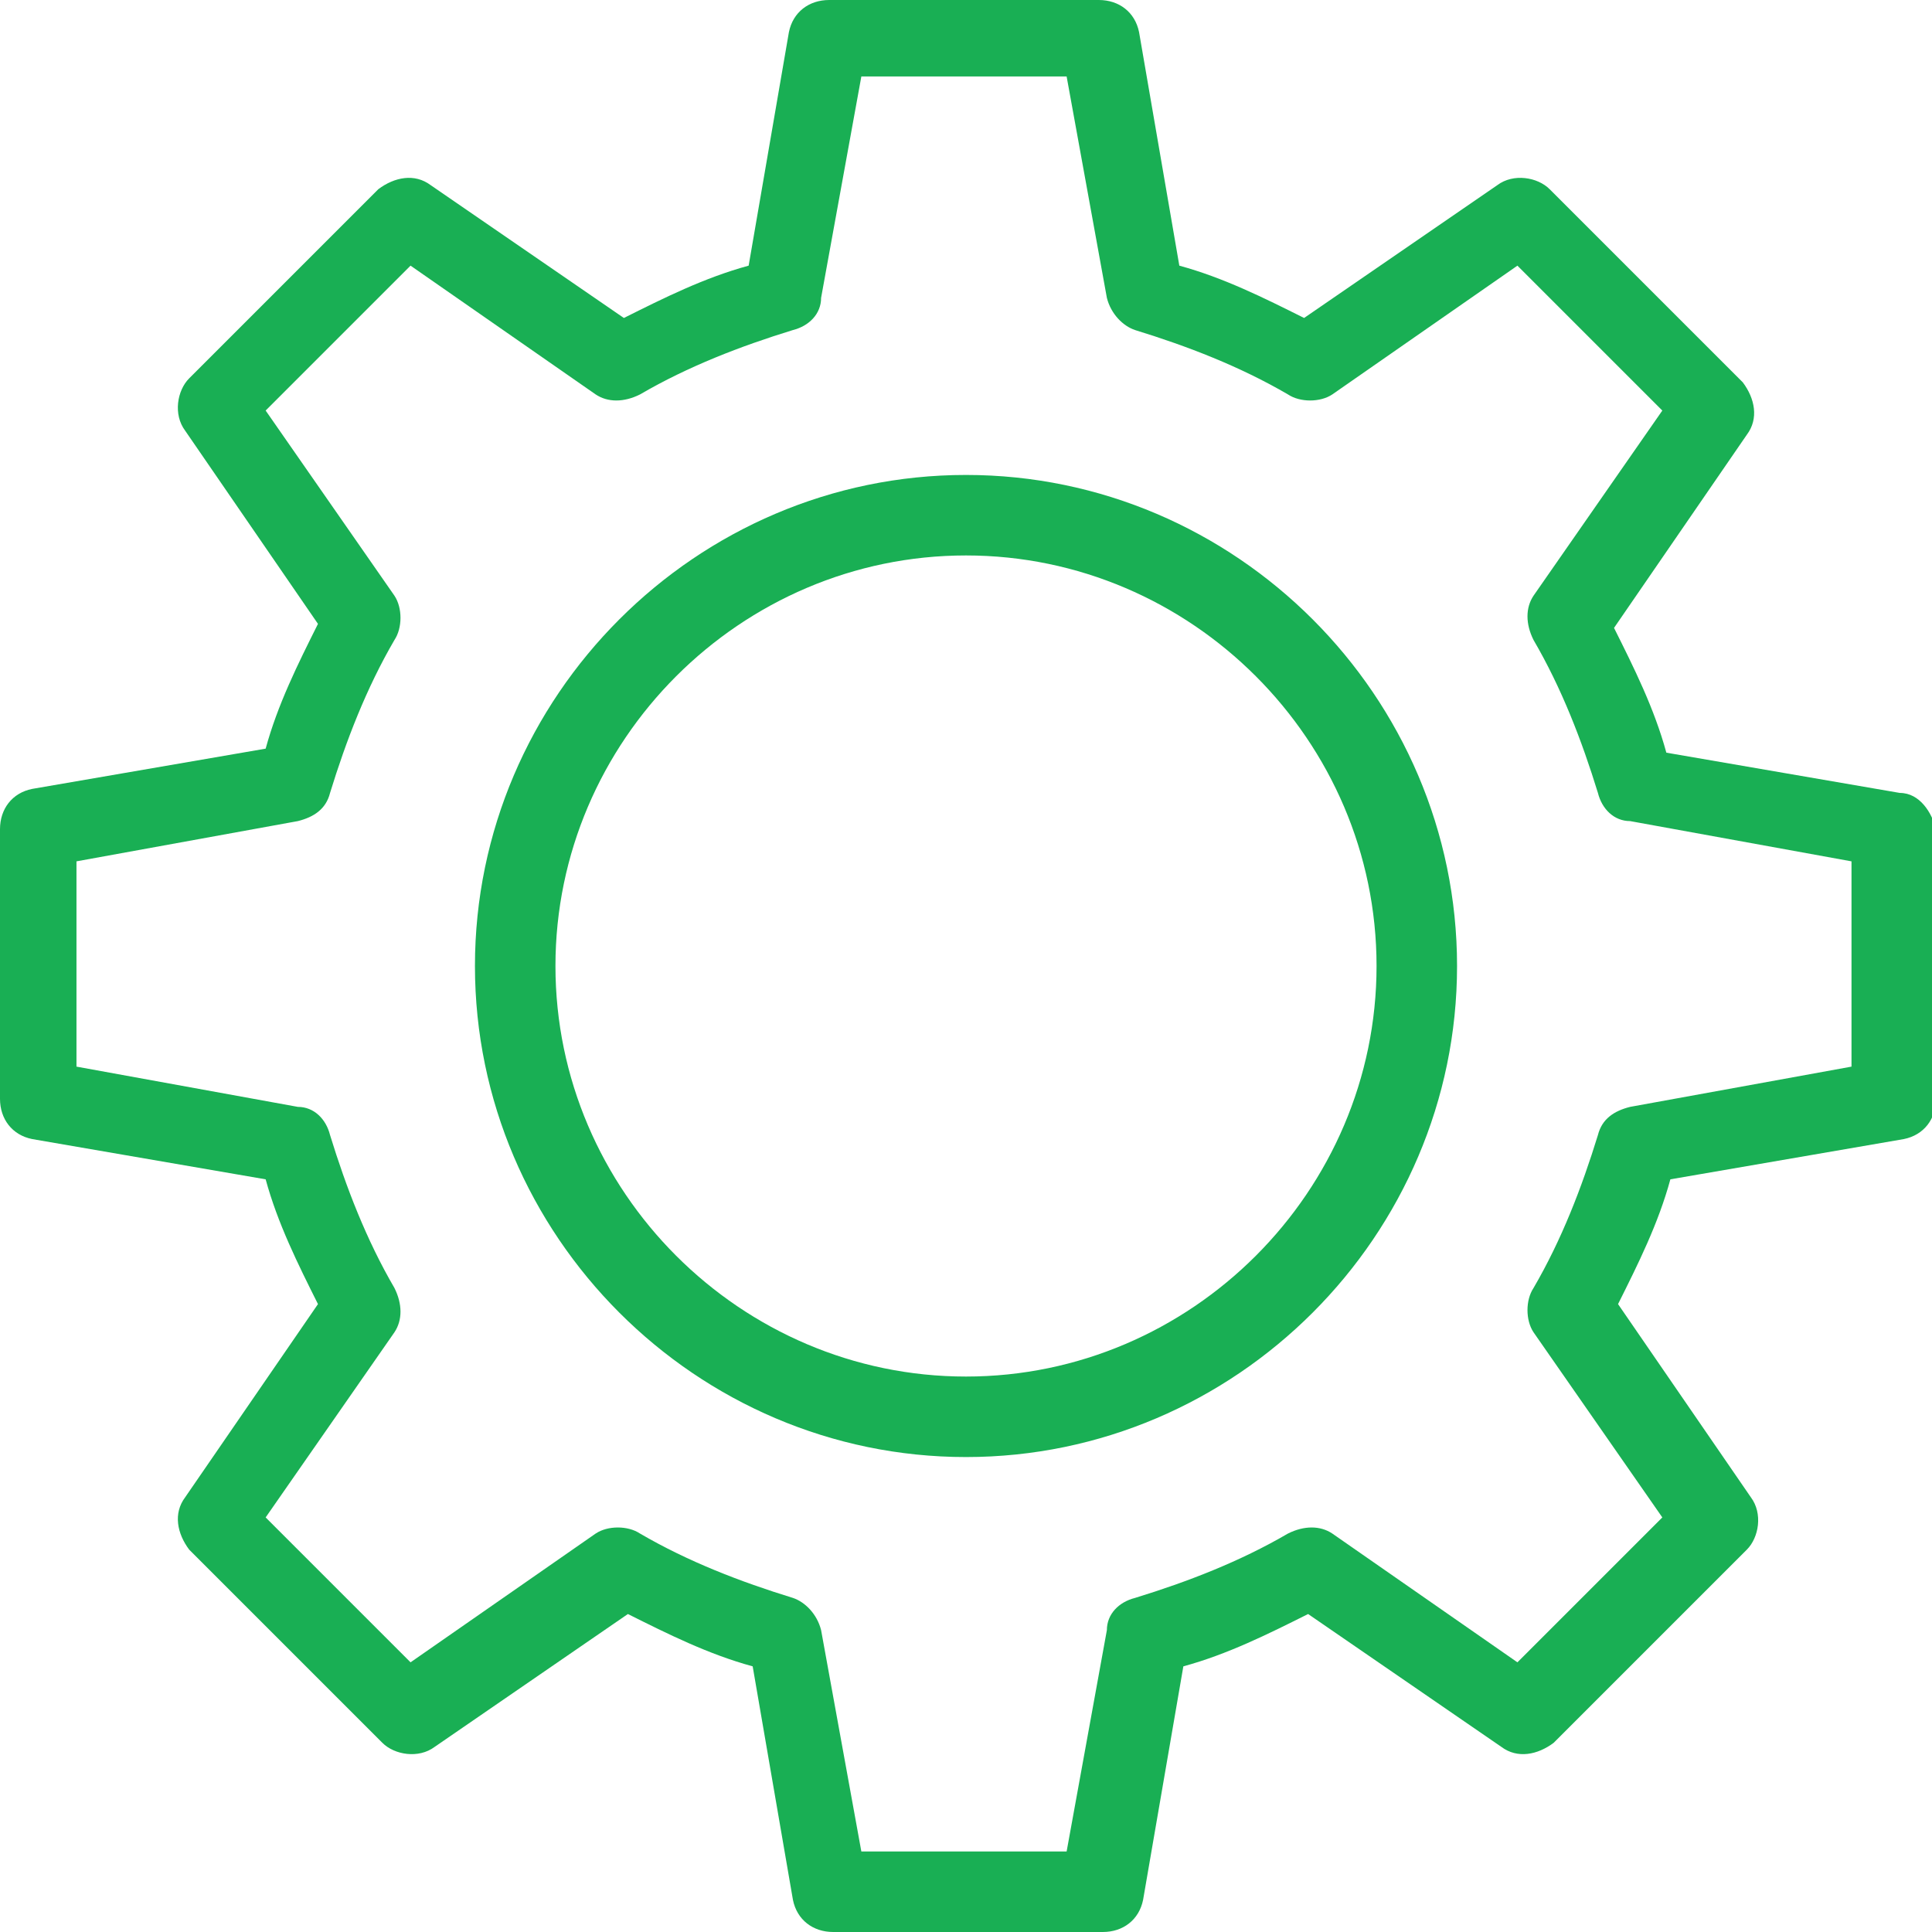
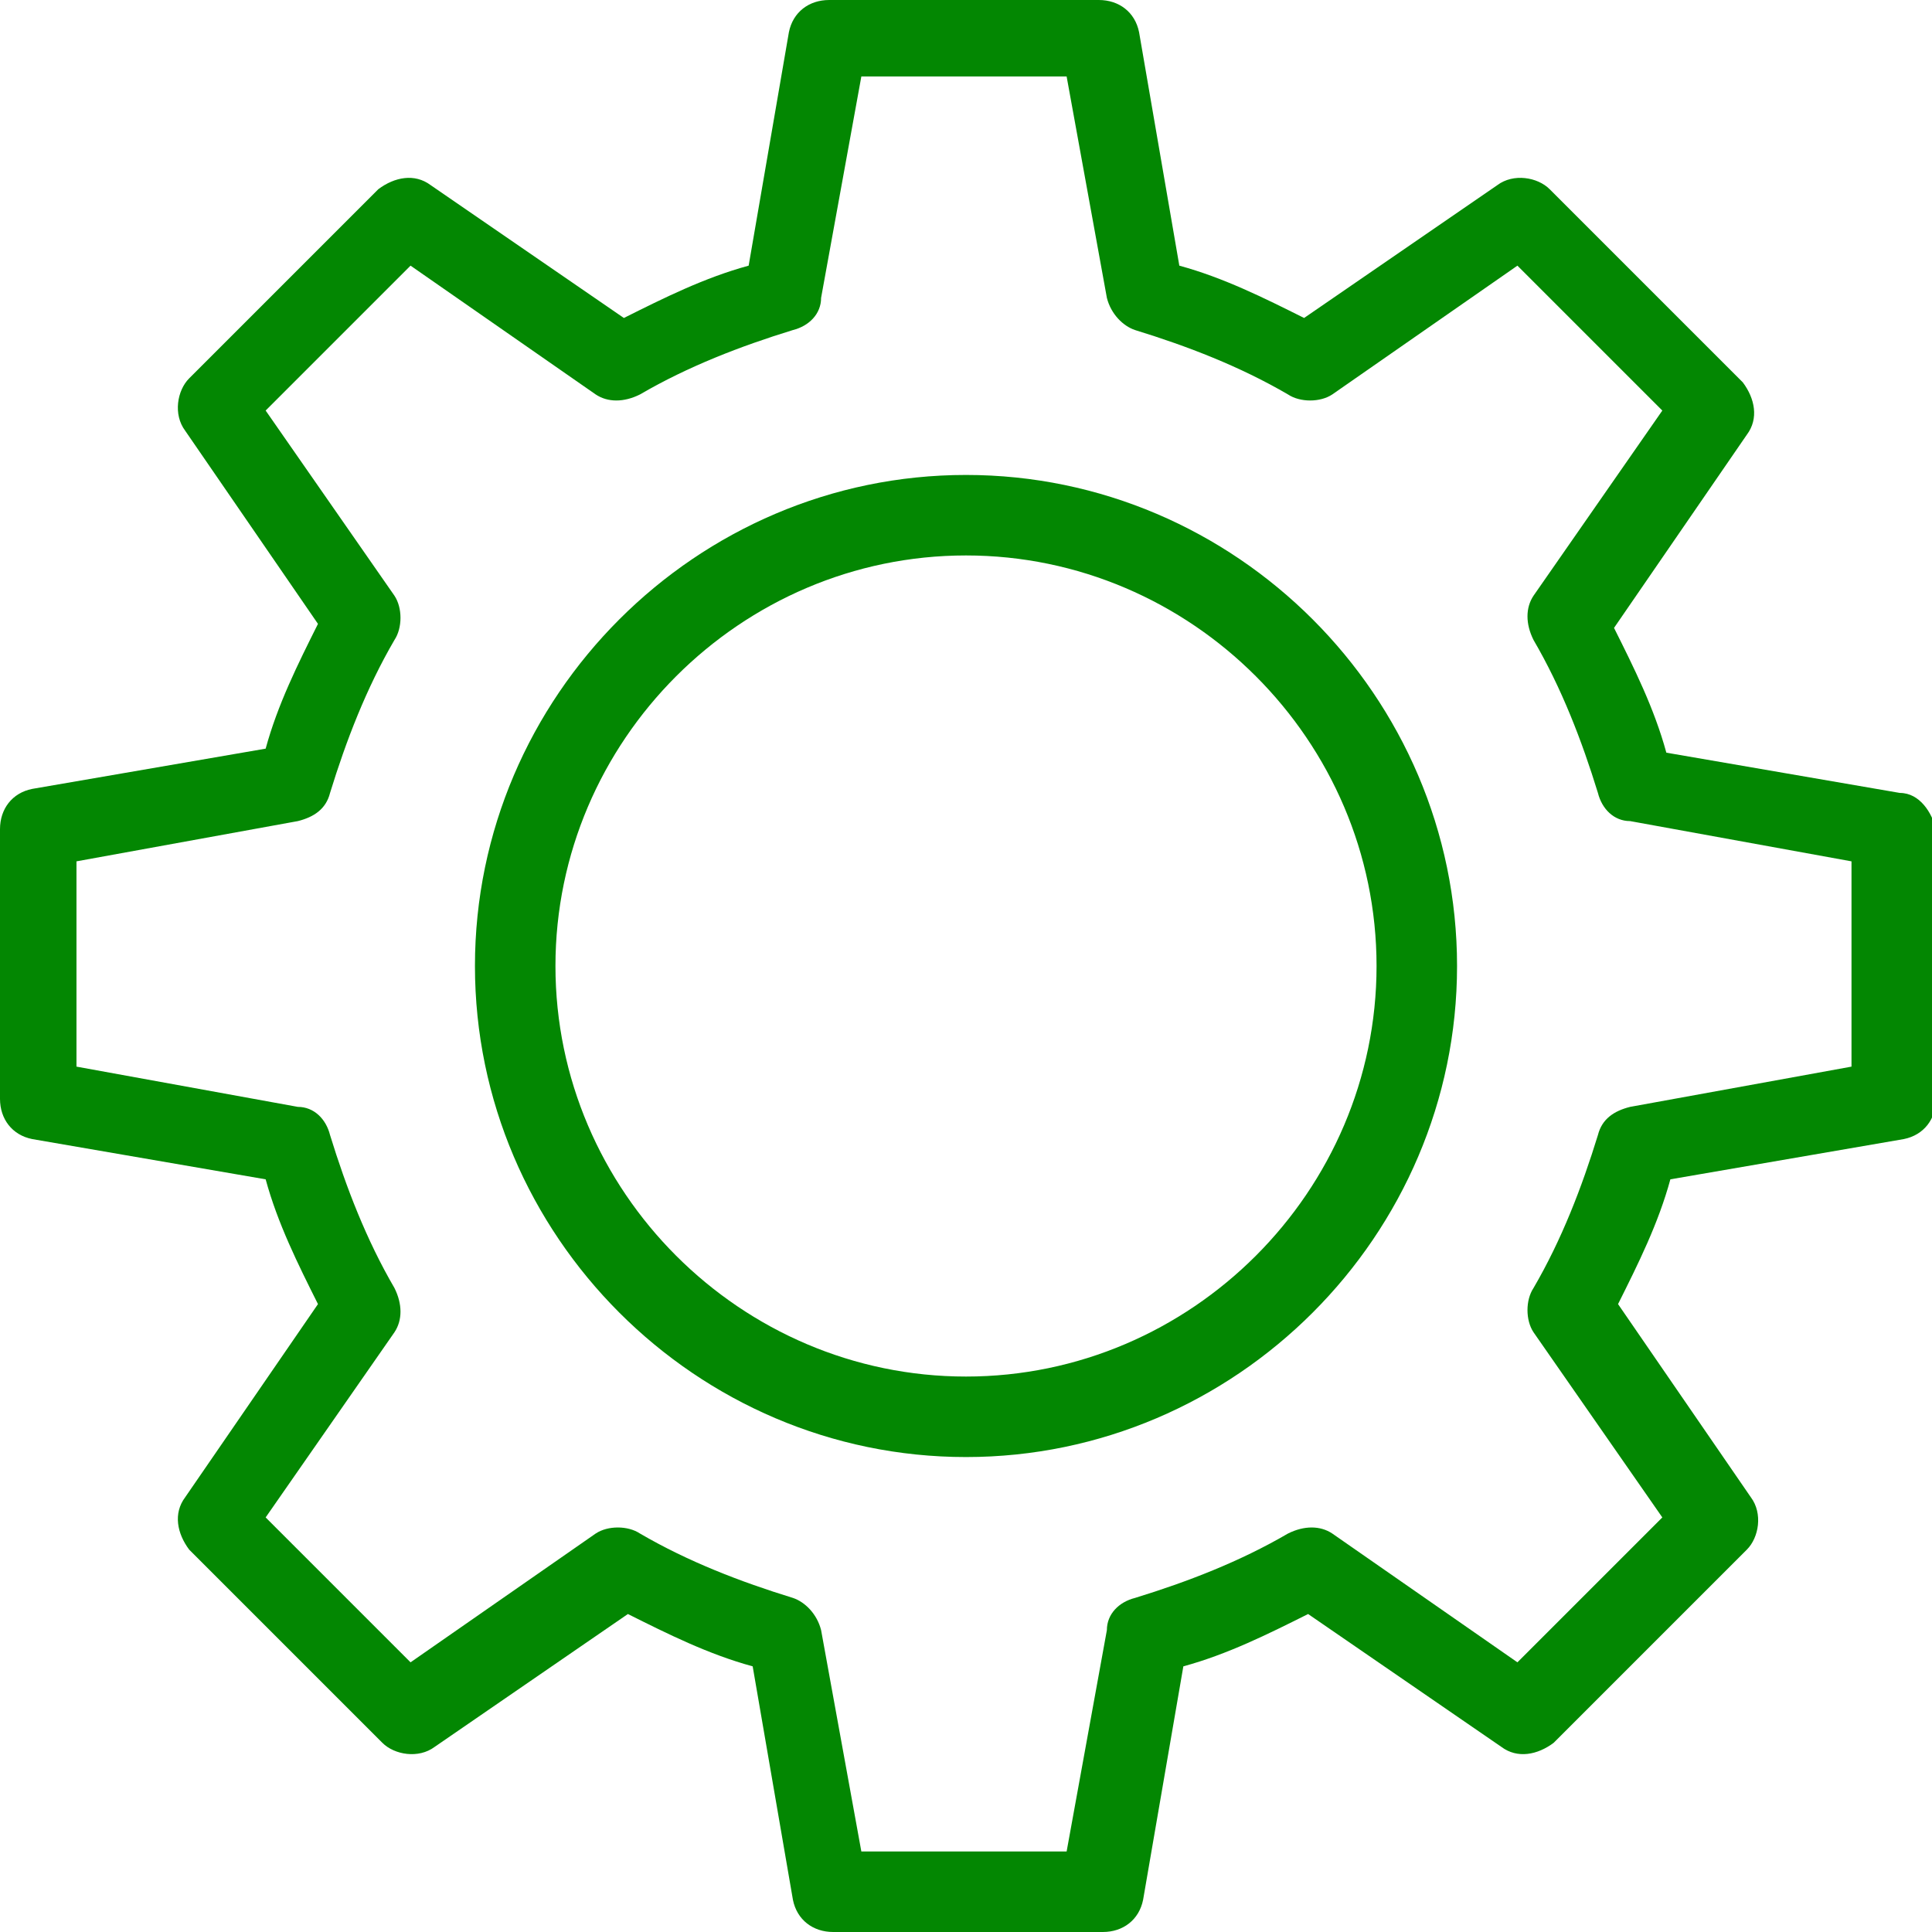
<svg xmlns="http://www.w3.org/2000/svg" id="Layer_1" width="48" height="48" viewBox="0 0 48 48" style="enable-background:new 0 0 48 48">
-   <style>.st0{fill:#19af54}</style>
+   <style>.st0{fill:#038702}</style>
  <g>
    <path class="st0" d="M24 11.8c-6.7.0-12.2 5.5-12.2 12.2S17.3 36.2 24 36.2 36.2 30.7 36.2 24 30.7 11.8 24 11.8zM24 34.2c-5.6.0-10.2-4.6-10.2-10.2S18.4 13.8 24 13.8 34.2 18.4 34.2 24 29.6 34.2 24 34.2z" />
    <path class="st0" d="M47.2 19.7l-5.8-1c-.3-1.1-.8-2.1-1.3-3.1l3.3-4.8c.3-.4.2-.9-.1-1.3l-4.8-4.8c-.3-.3-.9-.4-1.3-.1l-4.8 3.3c-1-.5-2-1-3.1-1.3l-1-5.8c-.1-.5-.5-.8-1-.8h-6.7c-.5.0-.9.3-1 .8l-1 5.8c-1.1.3-2.1.8-3.1 1.3l-4.8-3.3c-.4-.3-.9-.2-1.3.1L4.7 9.4c-.3.3-.4.9-.1 1.3l3.3 4.8c-.5 1-1 2-1.3 3.1l-5.8 1c-.5.1-.8.5-.8 1v6.7c0 .5.3.9.8 1l5.8 1c.3 1.1.8 2.1 1.3 3.1l-3.3 4.8c-.3.4-.2.9.1 1.3l4.8 4.8c.3.3.9.4 1.3.1l4.8-3.3c1 .5 2 1 3.1 1.3l1 5.8c.1.5.5.8 1 .8h6.7c.5.0.9-.3 1-.8l1-5.8c1.1-.3 2.1-.8 3.1-1.3l4.8 3.3c.4.3.9.2 1.3-.1l4.8-4.8c.3-.3.4-.9.1-1.3l-3.3-4.8c.5-1 1-2 1.3-3.1l5.8-1c.5-.1.8-.5.8-1v-6.7C48 20.2 47.7 19.7 47.2 19.7zM46 26.5l-5.5 1c-.4.1-.7.3-.8.7-.4 1.3-.9 2.6-1.6 3.8-.2.3-.2.8.0 1.1l3.2 4.6-3.6 3.6-4.6-3.2c-.3-.2-.7-.2-1.1.0-1.2.7-2.5 1.2-3.8 1.6-.4.1-.7.4-.7.8l-1 5.5h-5.1l-1-5.5c-.1-.4-.4-.7-.7-.8-1.3-.4-2.6-.9-3.8-1.6-.3-.2-.8-.2-1.1.0l-4.6 3.2-3.6-3.6 3.2-4.6c.2-.3.2-.7.0-1.1-.7-1.2-1.2-2.5-1.6-3.8-.1-.4-.4-.7-.8-.7l-5.5-1v-5.1l5.5-1c.4-.1.7-.3.8-.7.4-1.3.9-2.6 1.6-3.8.2-.3.2-.8.0-1.1l-3.2-4.6 3.6-3.6 4.6 3.2c.3.2.7.2 1.1.0 1.2-.7 2.5-1.2 3.8-1.6.4-.1.7-.4.7-.8l1-5.5h5.1l1 5.5c.1.4.4.7.7.8 1.3.4 2.6.9 3.8 1.6.3.2.8.2 1.1.0l4.6-3.2 3.6 3.6-3.2 4.6c-.2.3-.2.7.0 1.1.7 1.2 1.2 2.5 1.6 3.8.1.4.4.7.8.7l5.5 1V26.5z" />
  </g>
</svg>
